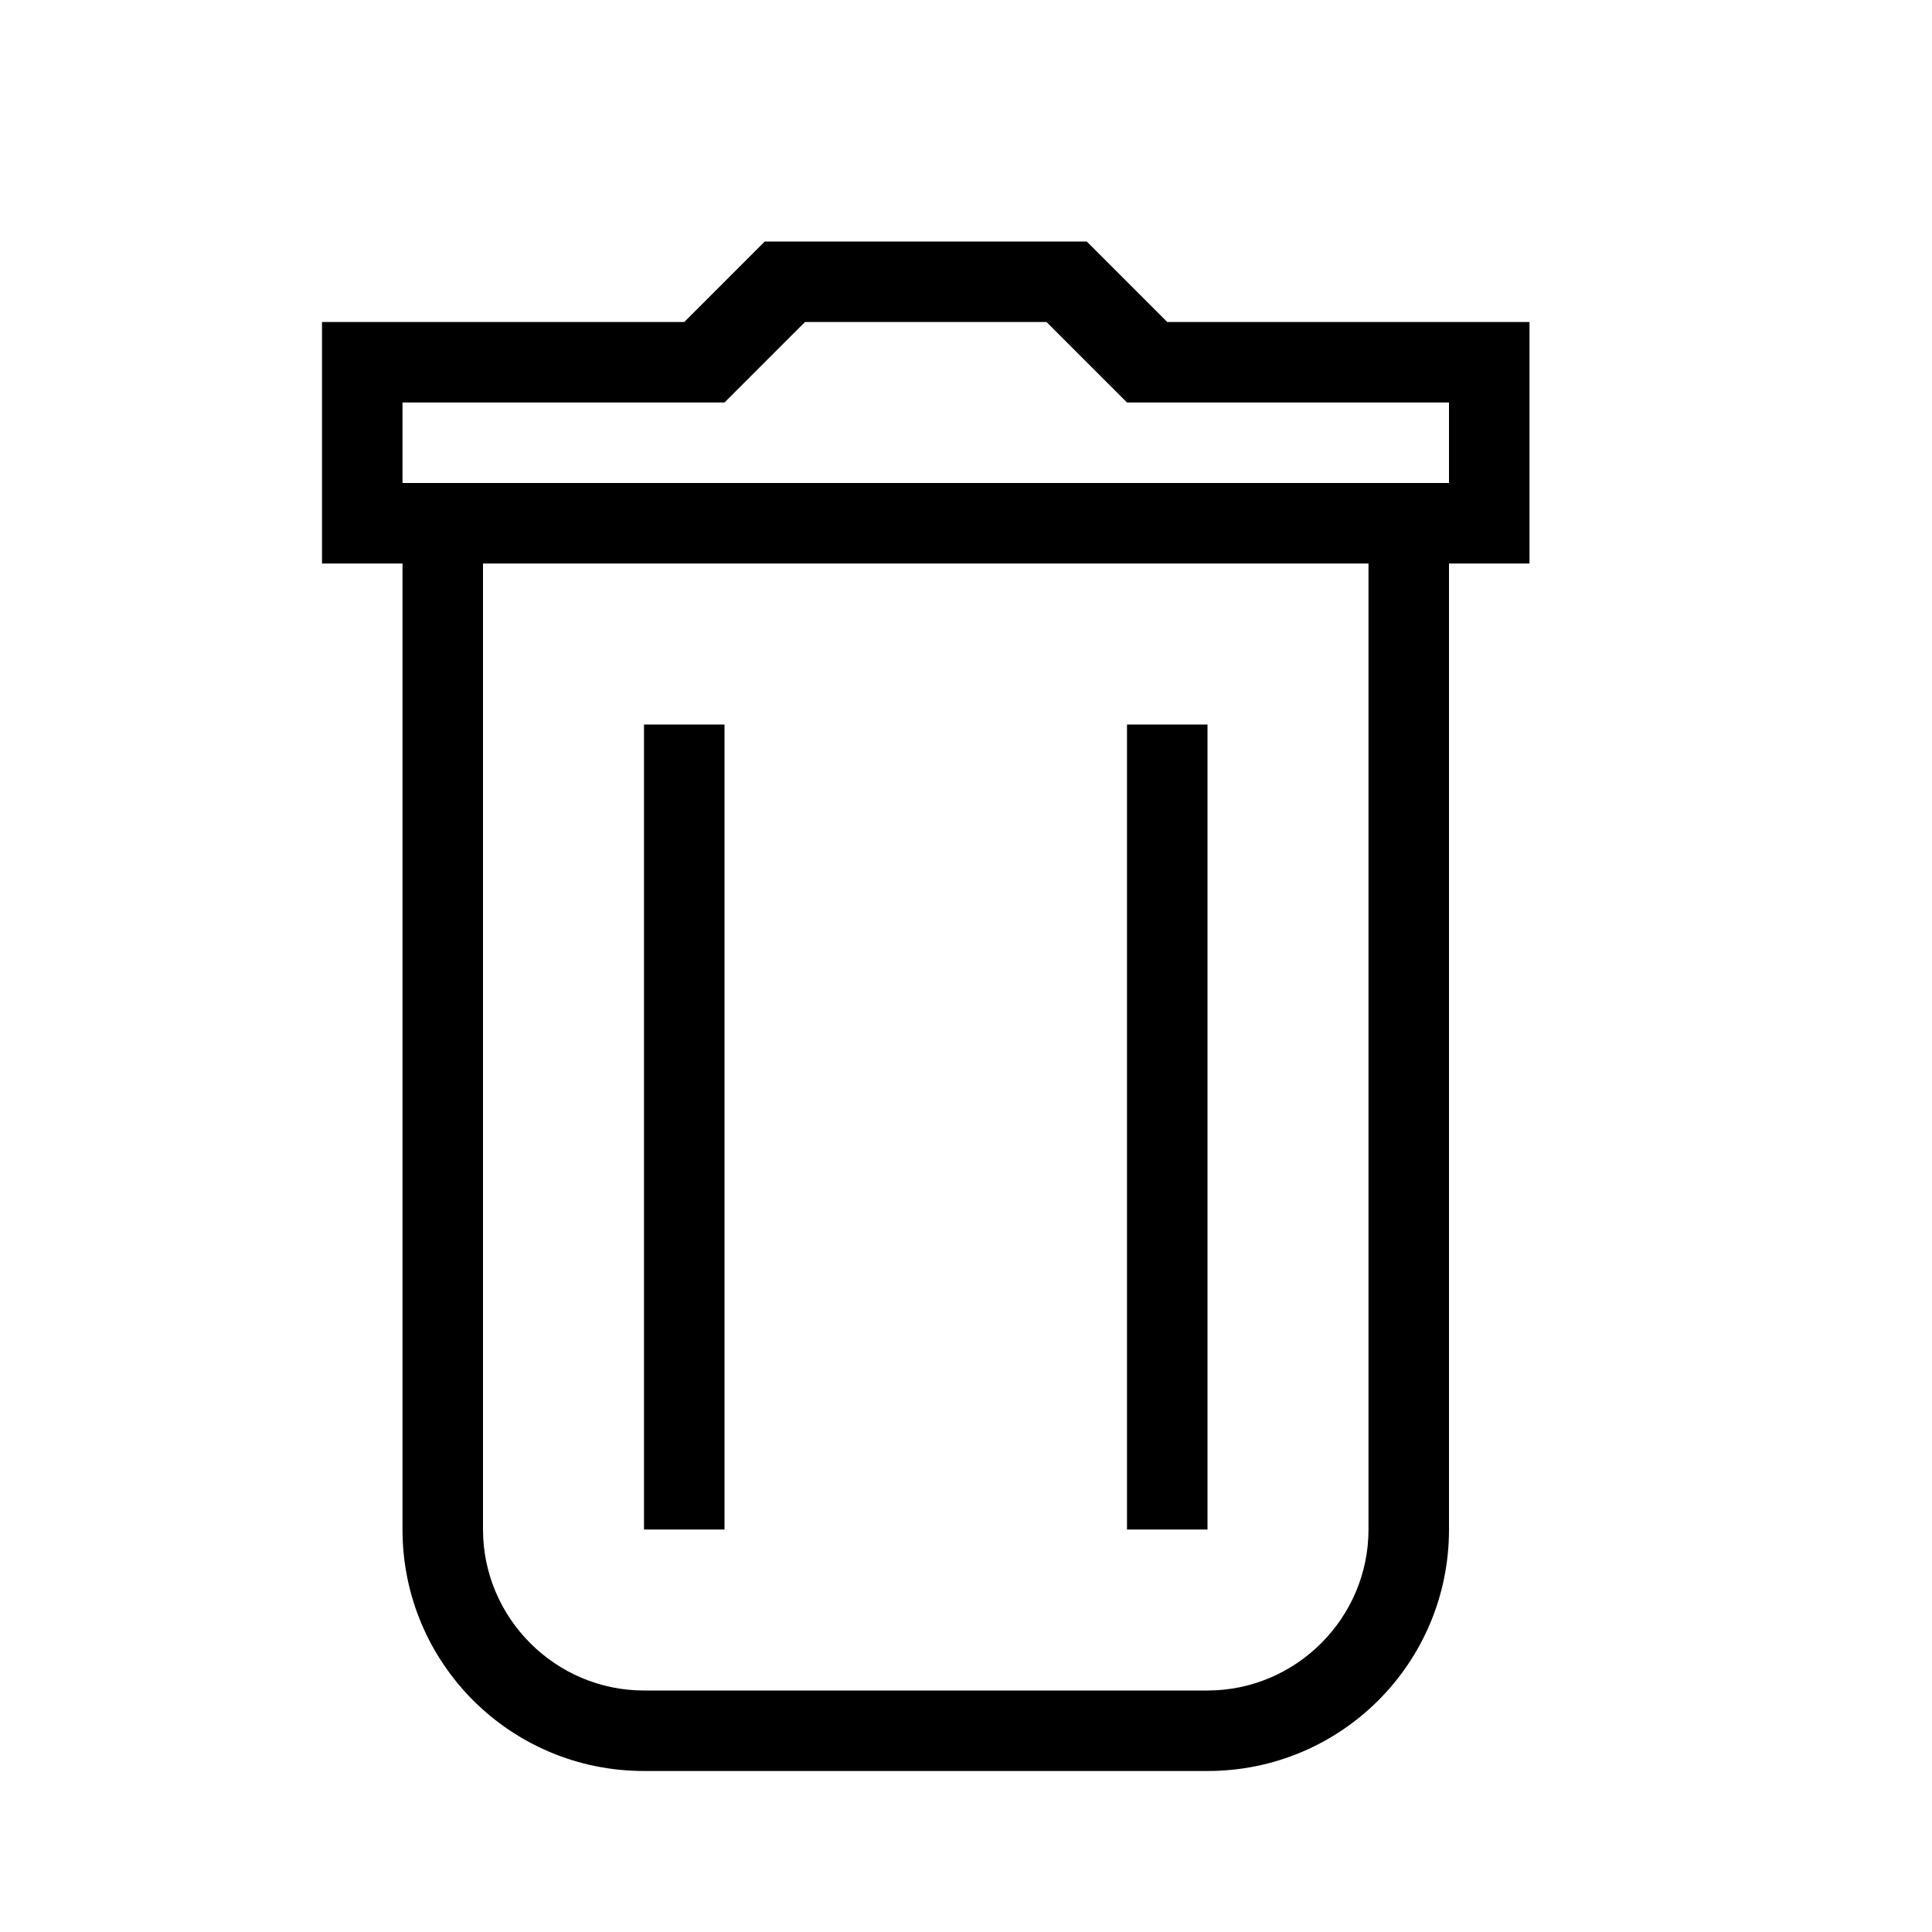
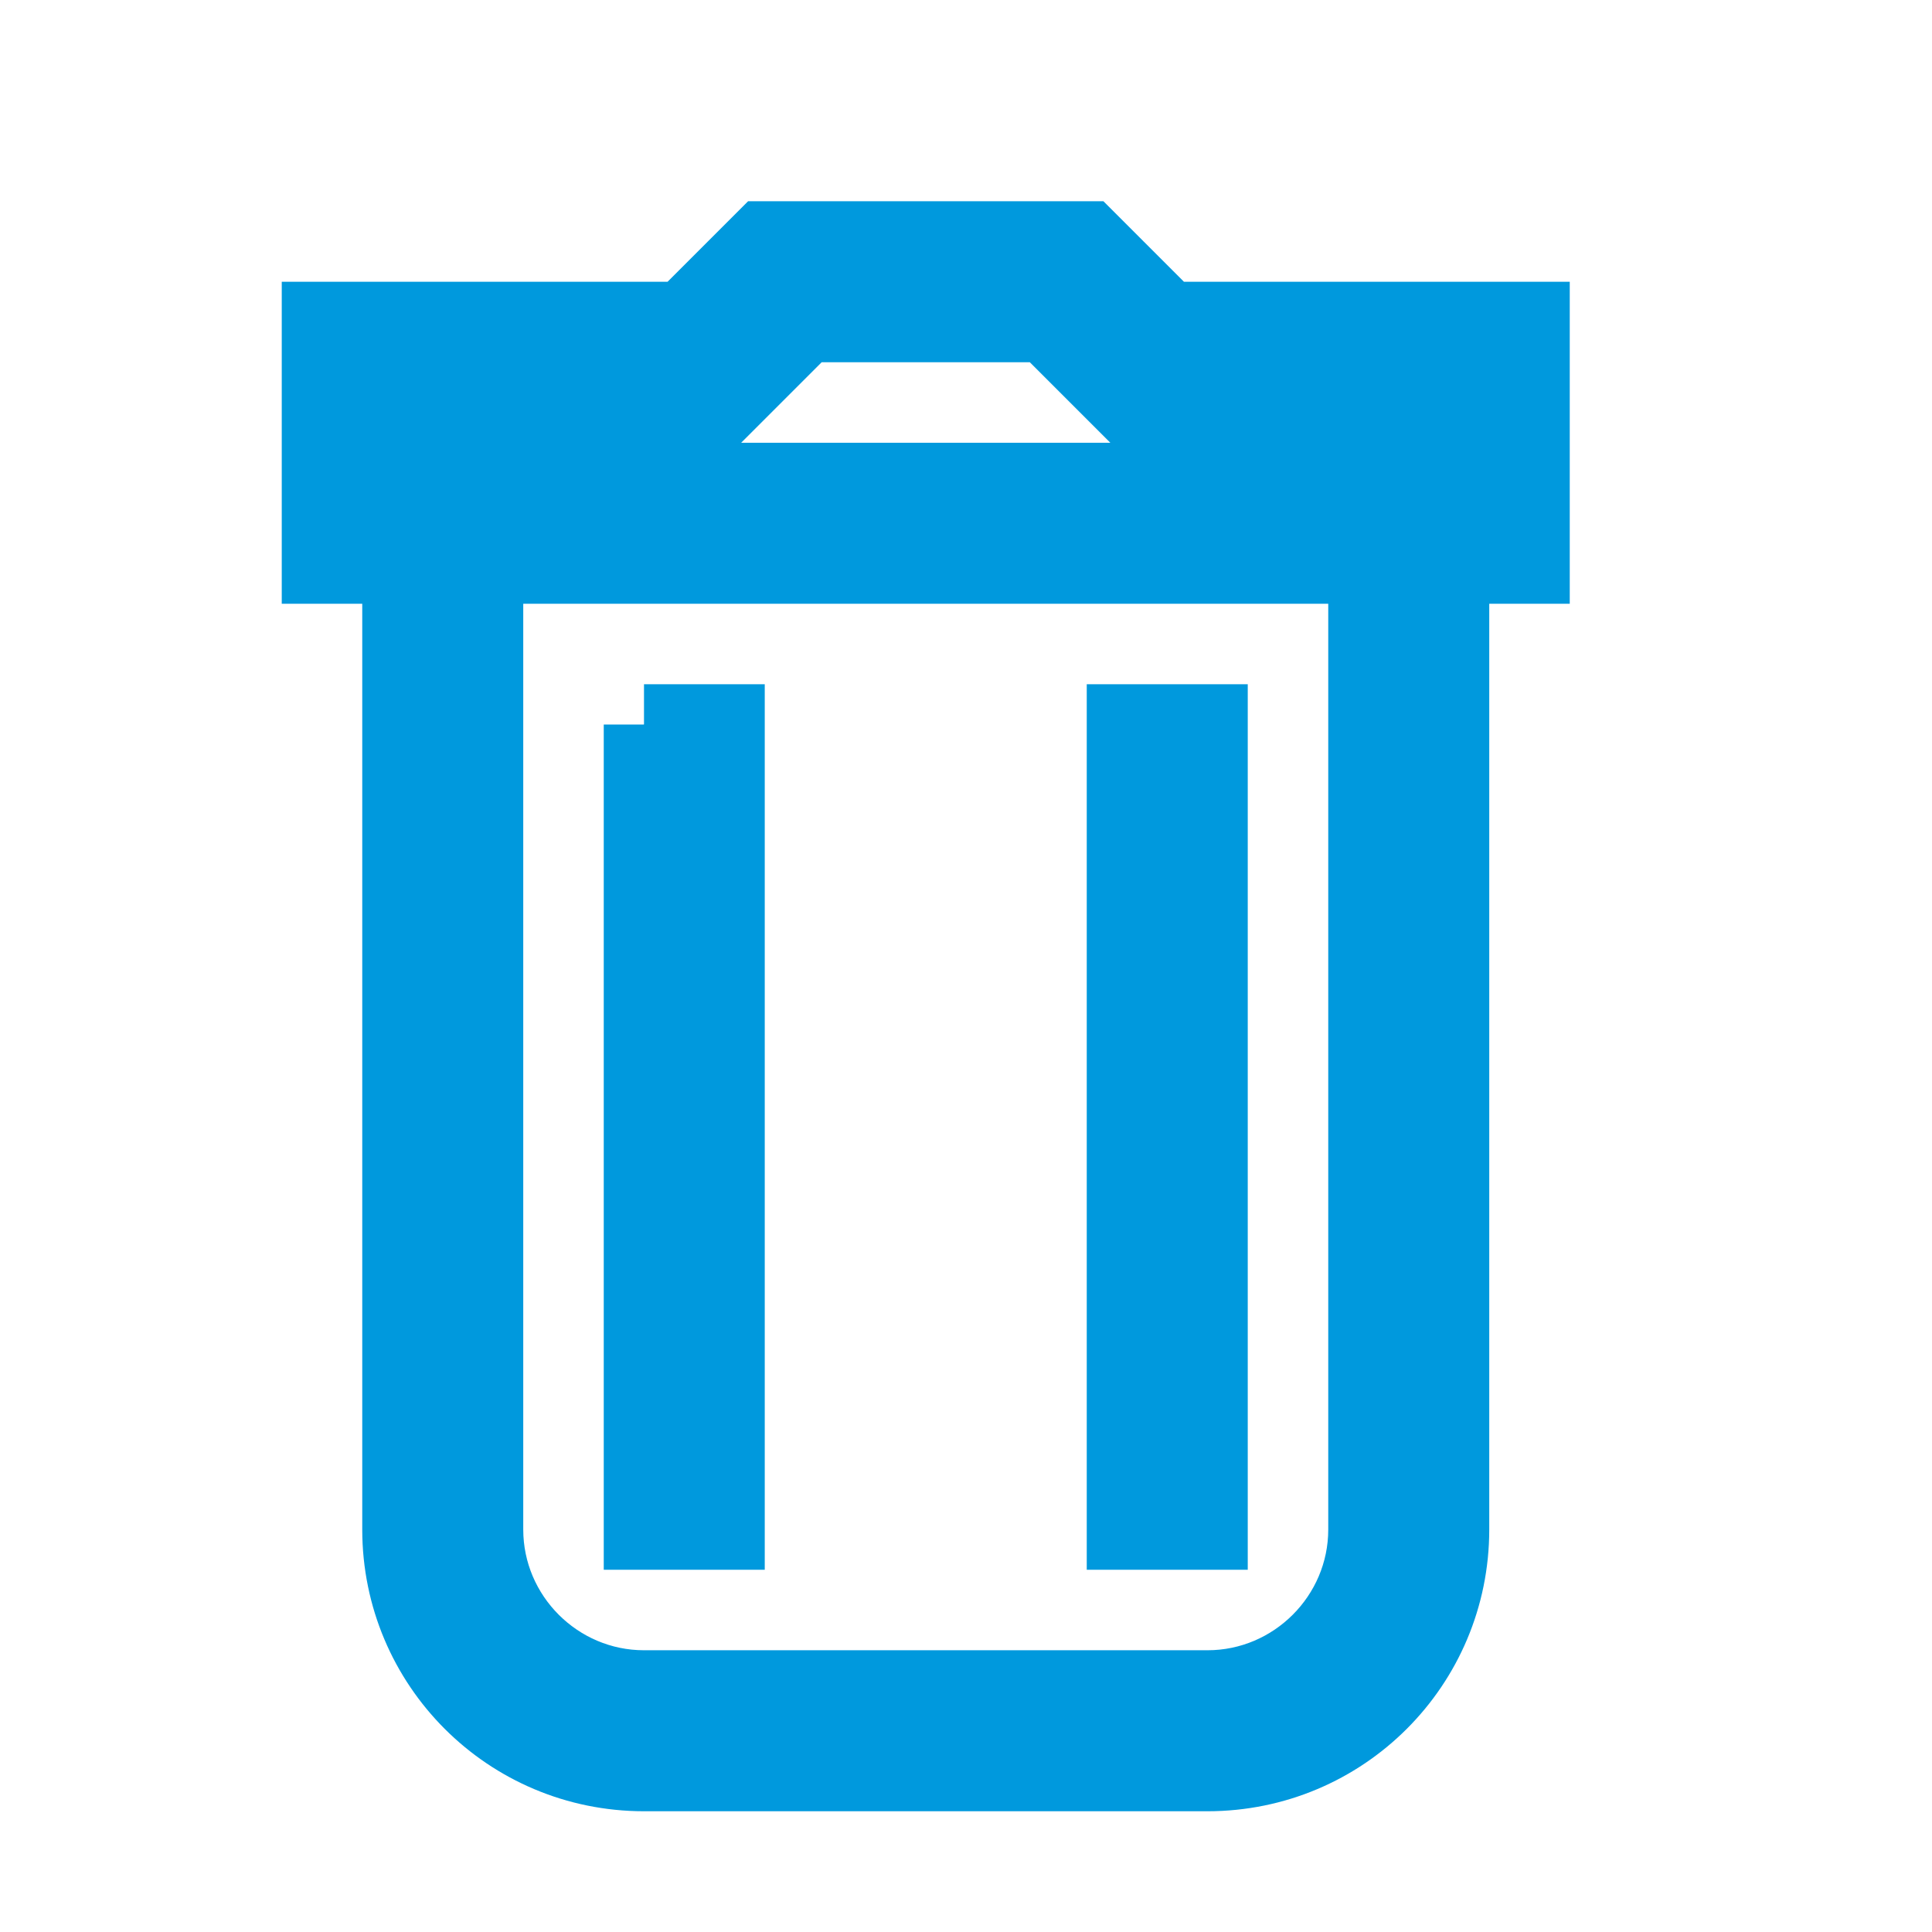
<svg xmlns="http://www.w3.org/2000/svg" viewBox="0 0 24 24">
-   <path d="M18,19C18,20.66 16.66,22 15,22H8C6.34,22 5,20.66 5,19V7H4V4H8.5L9.5,3H13.5L14.5,4H19V7H18V19M6,7V19C6,20.1 6.9,21 8,21H15C16.1,21 17,20.1 17,19V7H6M18,6V5H14L13,4H10L9,5H5V6H18M8,9H9V19H8V9M14,9H15V19H14V9Z" />
+   <path fill="#09d" stroke="#09d" d="M18,19C18,20.66 16.66,22 15,22H8C6.34,22 5,20.66 5,19V7H4V4H8.5L9.5,3H13.5L14.5,4H19V7H18V19M6,7V19C6,20.1 6.9,21 8,21H15C16.1,21 17,20.1 17,19V7H6M18,6V5H14L13,4H10L9,5H5V6H18M8,9H9V19H8V9M14,9H15V19H14V9Z" />
</svg>
